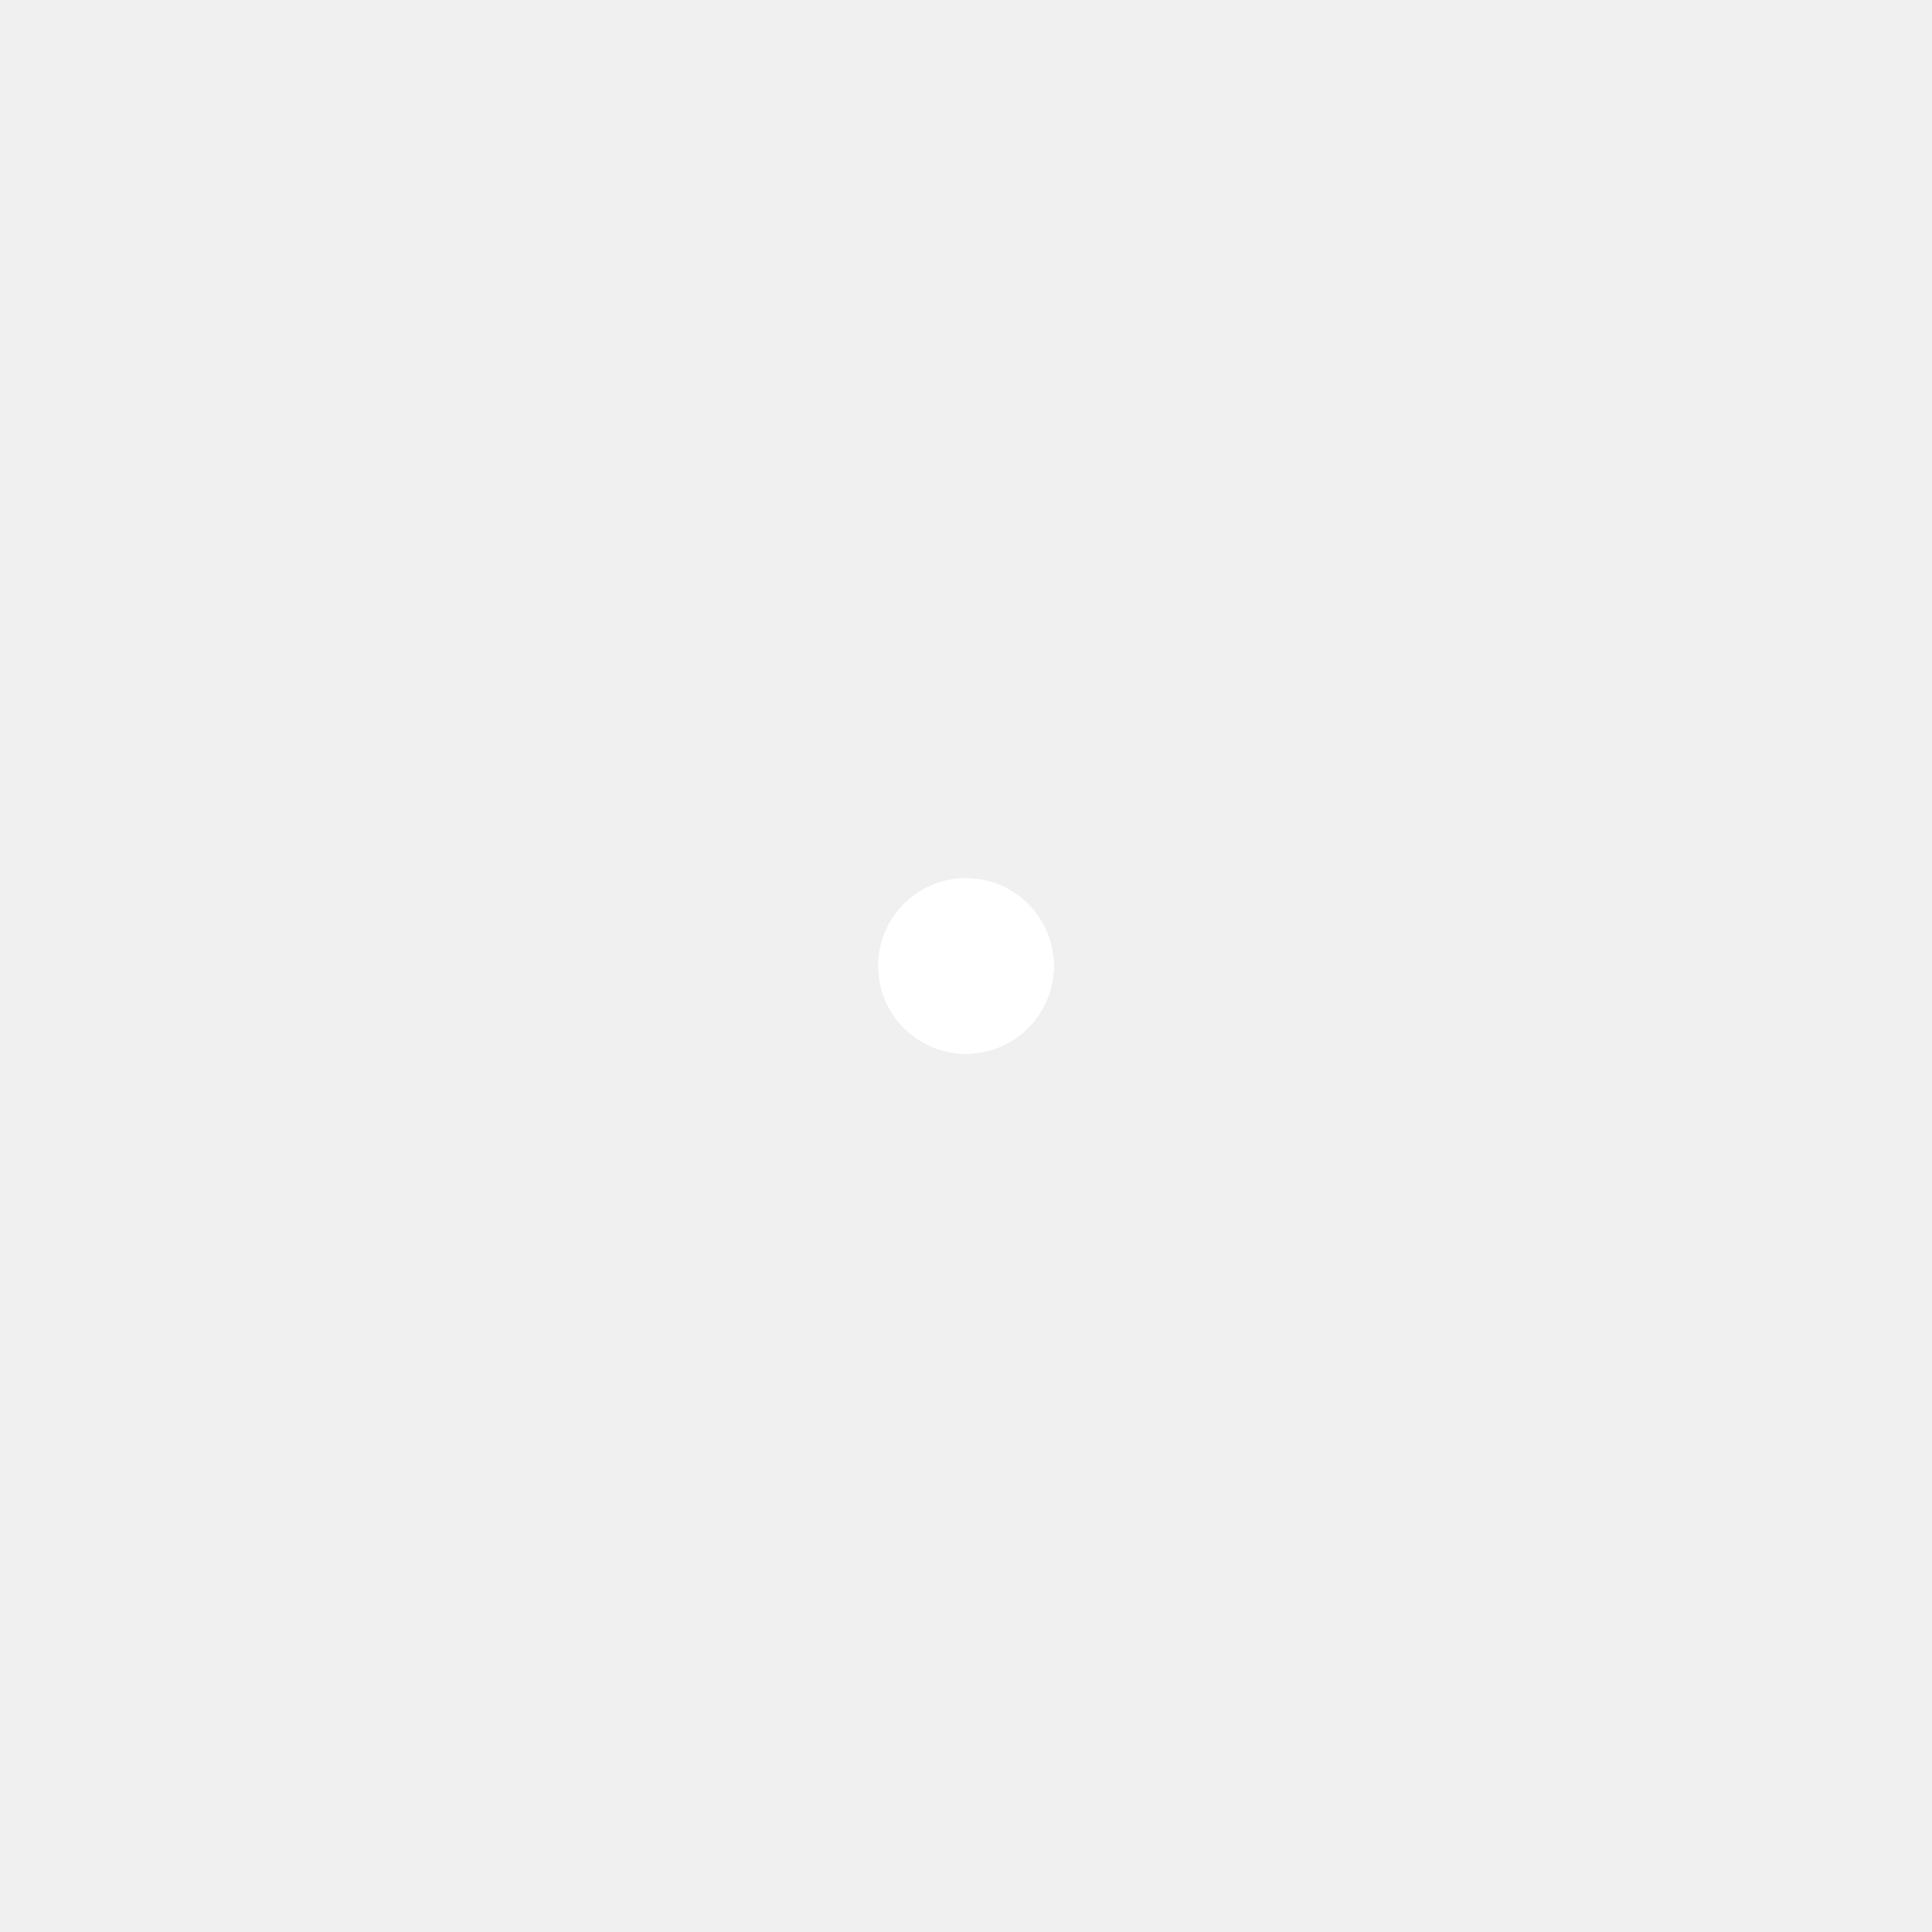
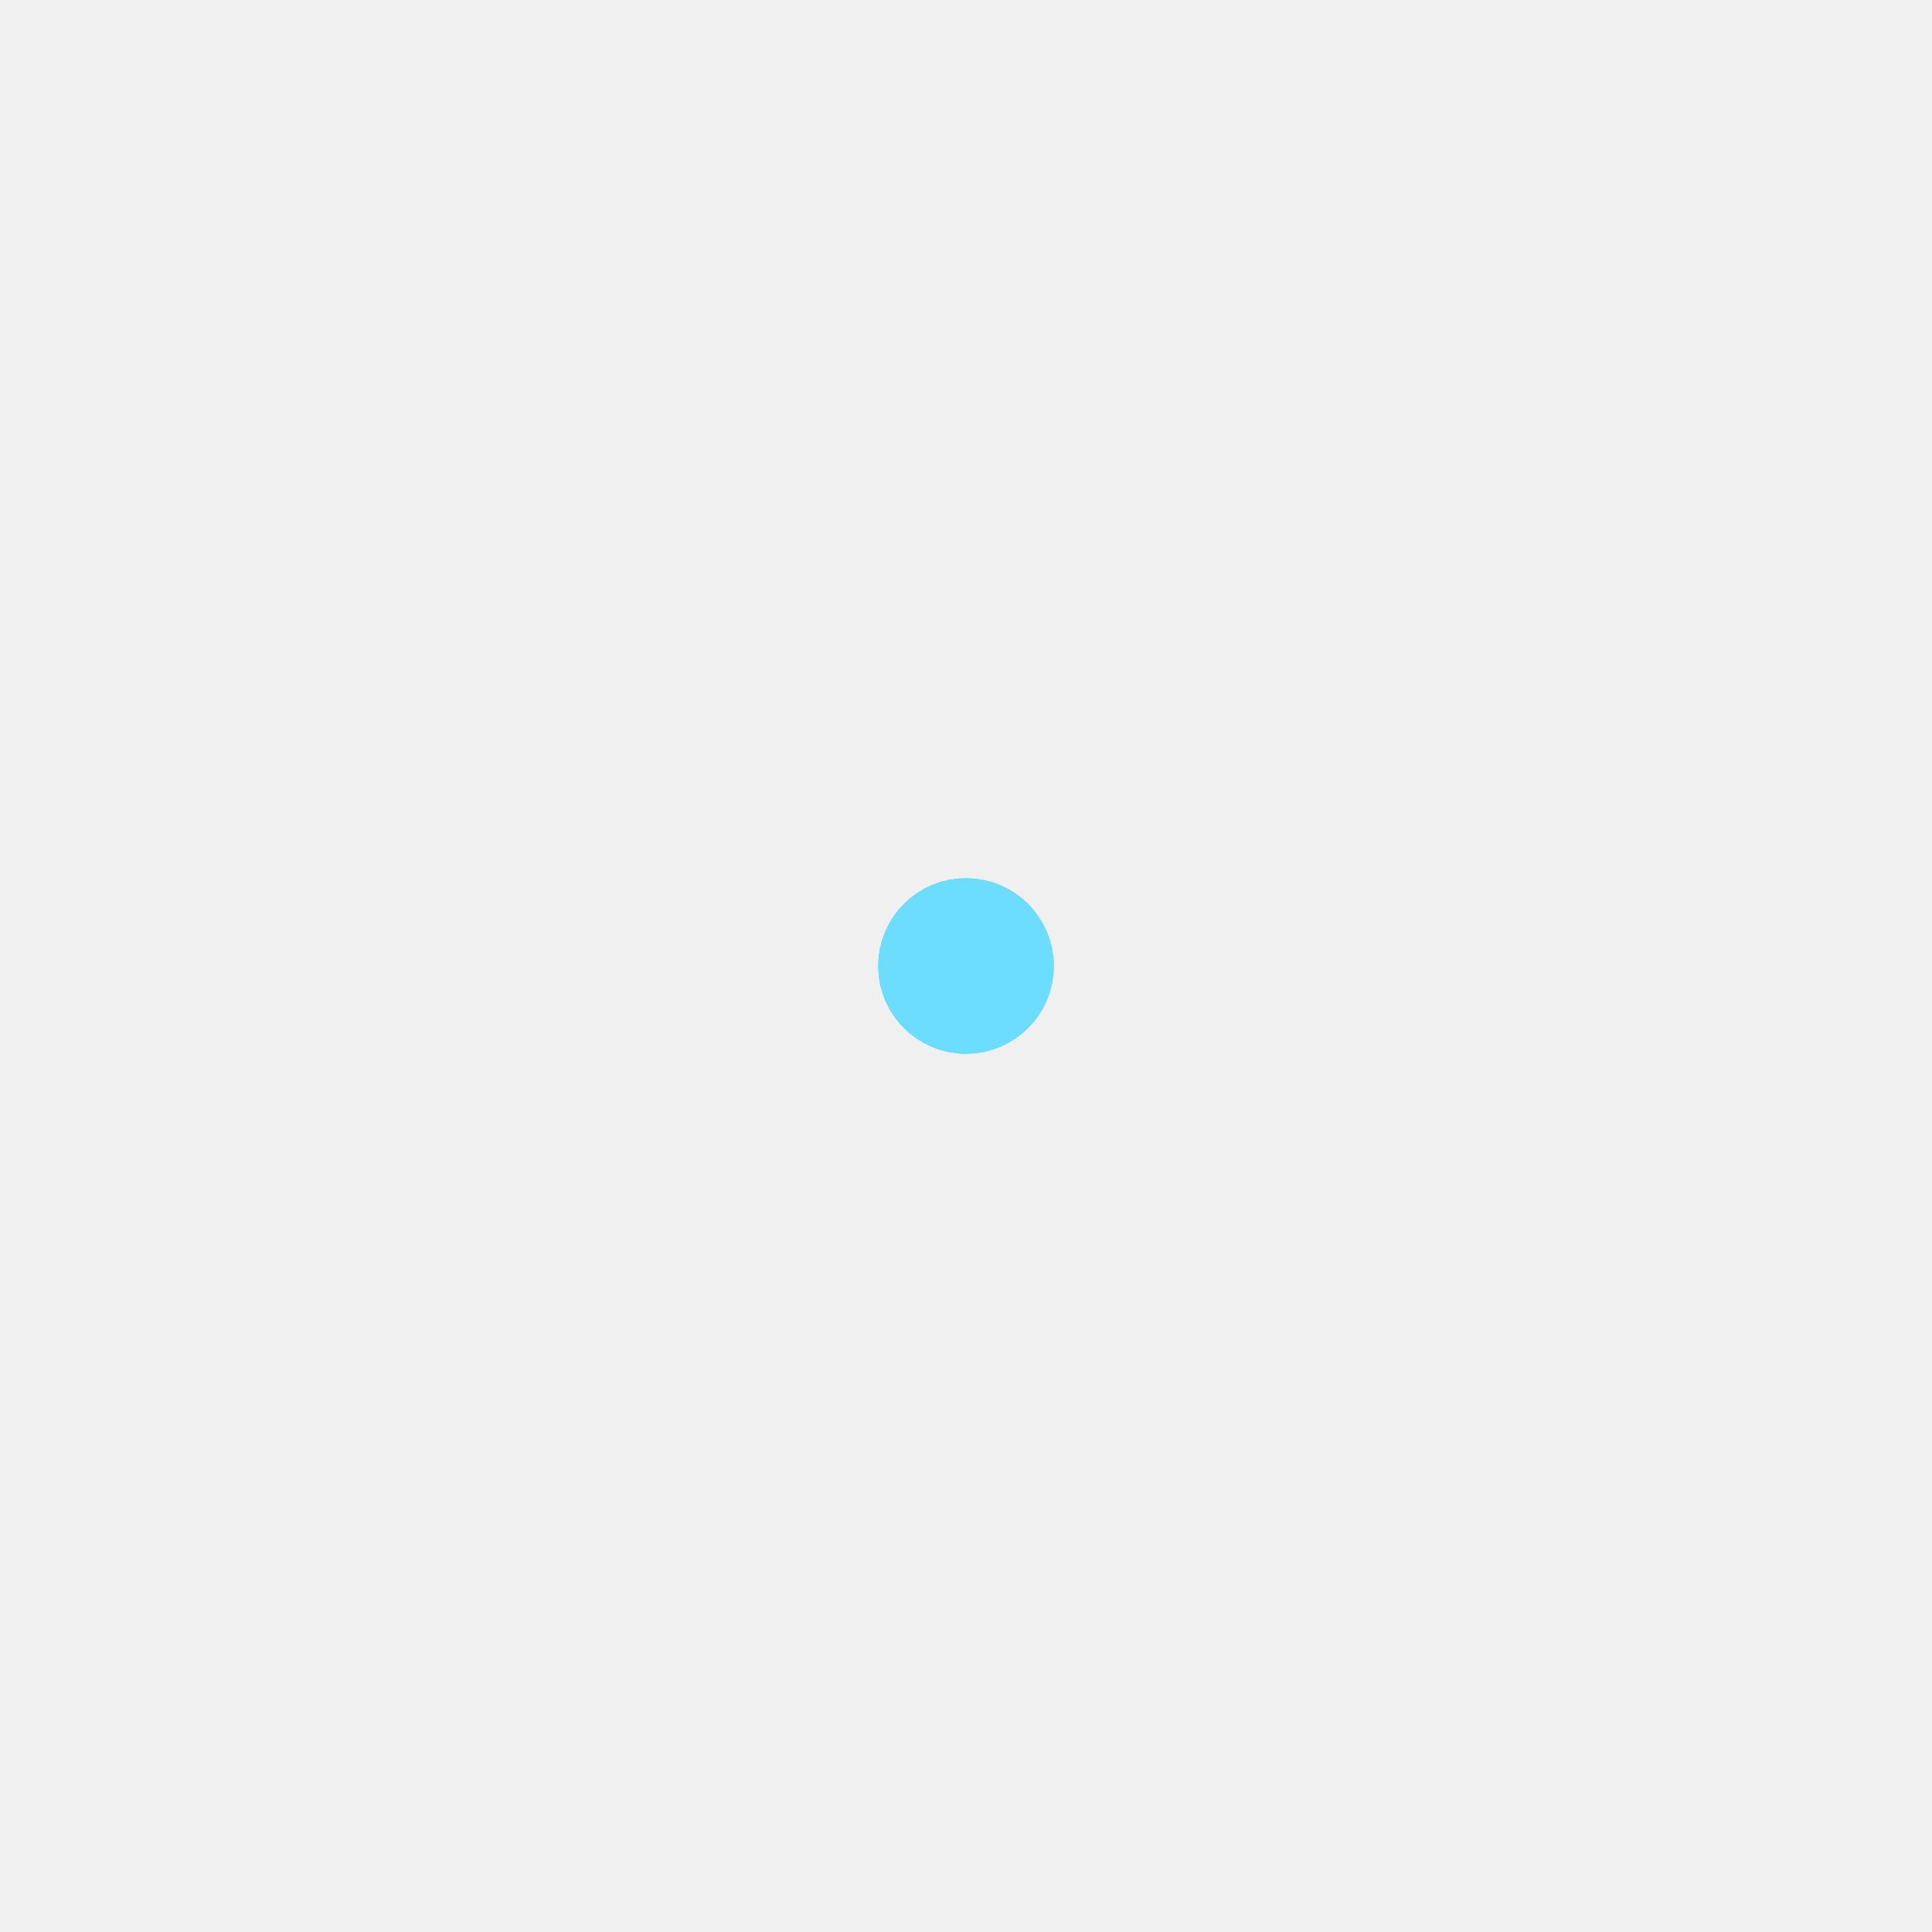
- <svg xmlns="http://www.w3.org/2000/svg" width="44" height="44" viewBox="0 0 44 44" stroke="#fff">
+ <svg xmlns="http://www.w3.org/2000/svg" width="44" height="44" viewBox="0 0 44 44" stroke="#6cdcff">
  <g fill="none" fill-rule="evenodd" stroke-width="2">
    <circle cx="22" cy="22" r="1">
      <animate attributeName="r" begin="0s" dur="1.8s" values="1; 20" calcMode="spline" keyTimes="0; 1" keySplines="0.165, 0.84, 0.44, 1" repeatCount="indefinite" />
      <animate attributeName="stroke-opacity" begin="0s" dur="1.8s" values="1; 0" calcMode="spline" keyTimes="0; 1" keySplines="0.3, 0.61, 0.355, 1" repeatCount="indefinite" />
    </circle>
    <circle cx="22" cy="22" r="1">
      <animate attributeName="r" begin="-0.9s" dur="1.8s" values="1; 20" calcMode="spline" keyTimes="0; 1" keySplines="0.165, 0.84, 0.44, 1" repeatCount="indefinite" />
      <animate attributeName="stroke-opacity" begin="-0.9s" dur="1.8s" values="1; 0" calcMode="spline" keyTimes="0; 1" keySplines="0.3, 0.61, 0.355, 1" repeatCount="indefinite" />
    </circle>
  </g>
</svg>
